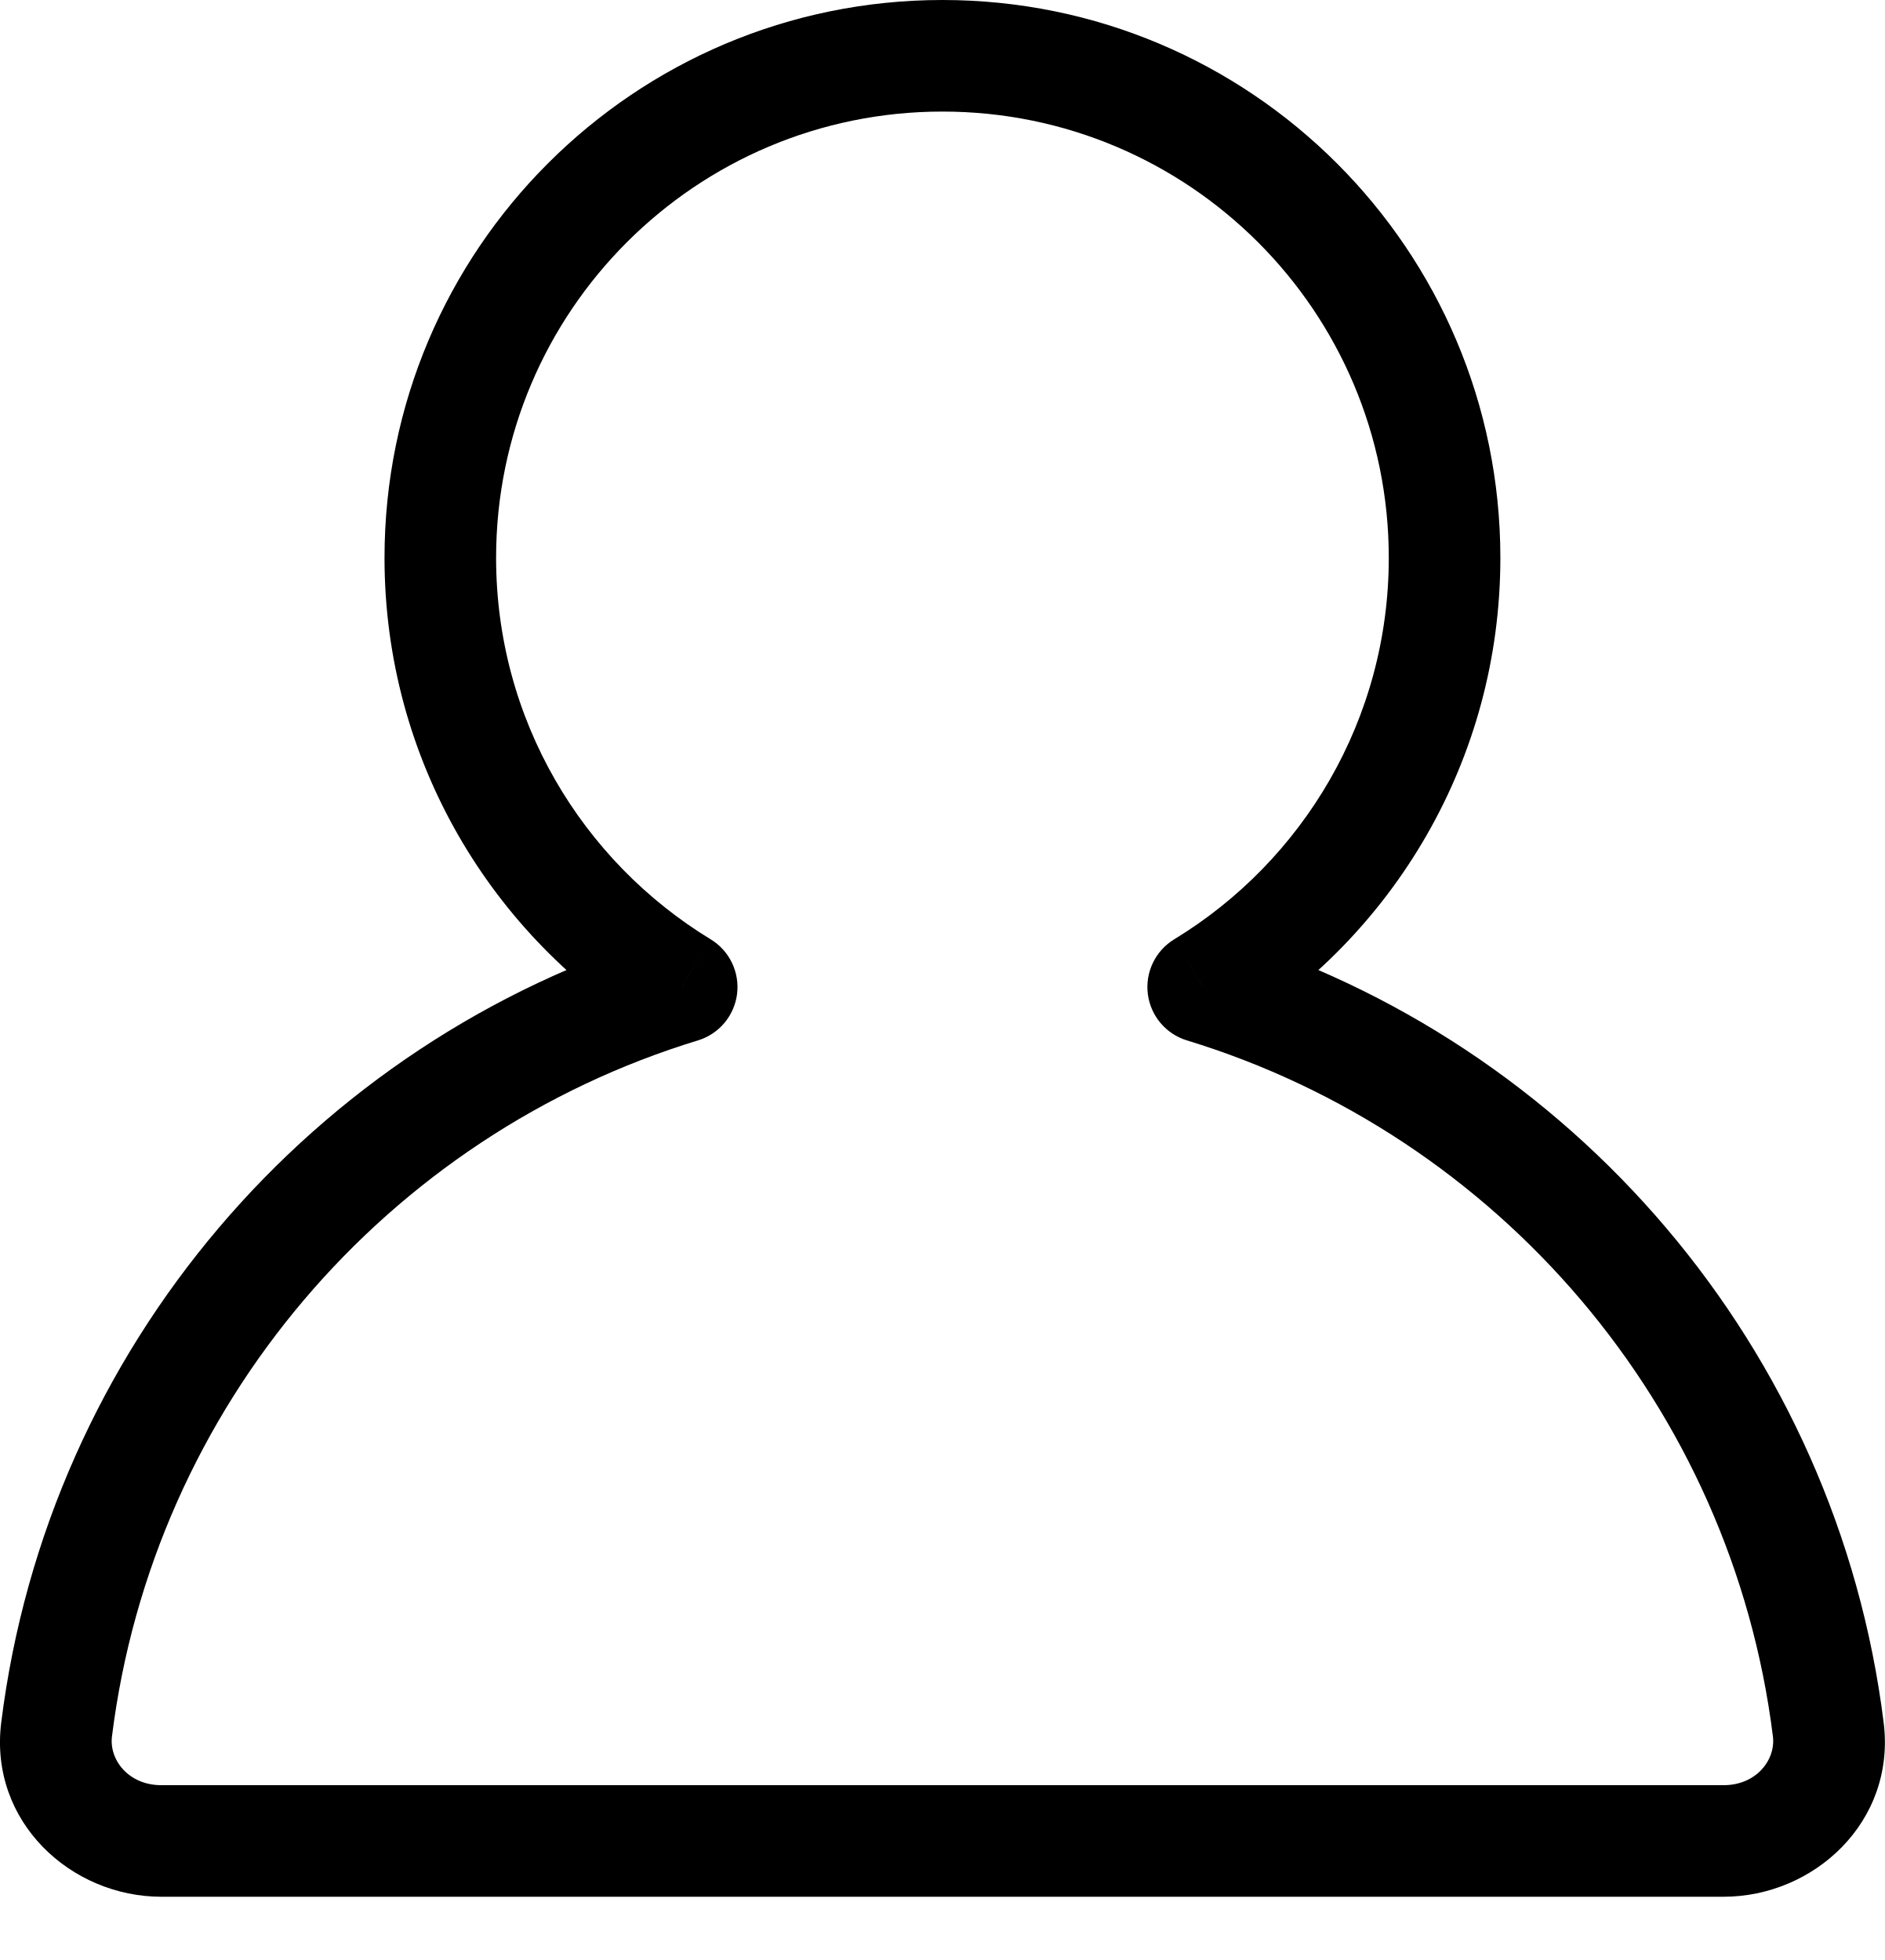
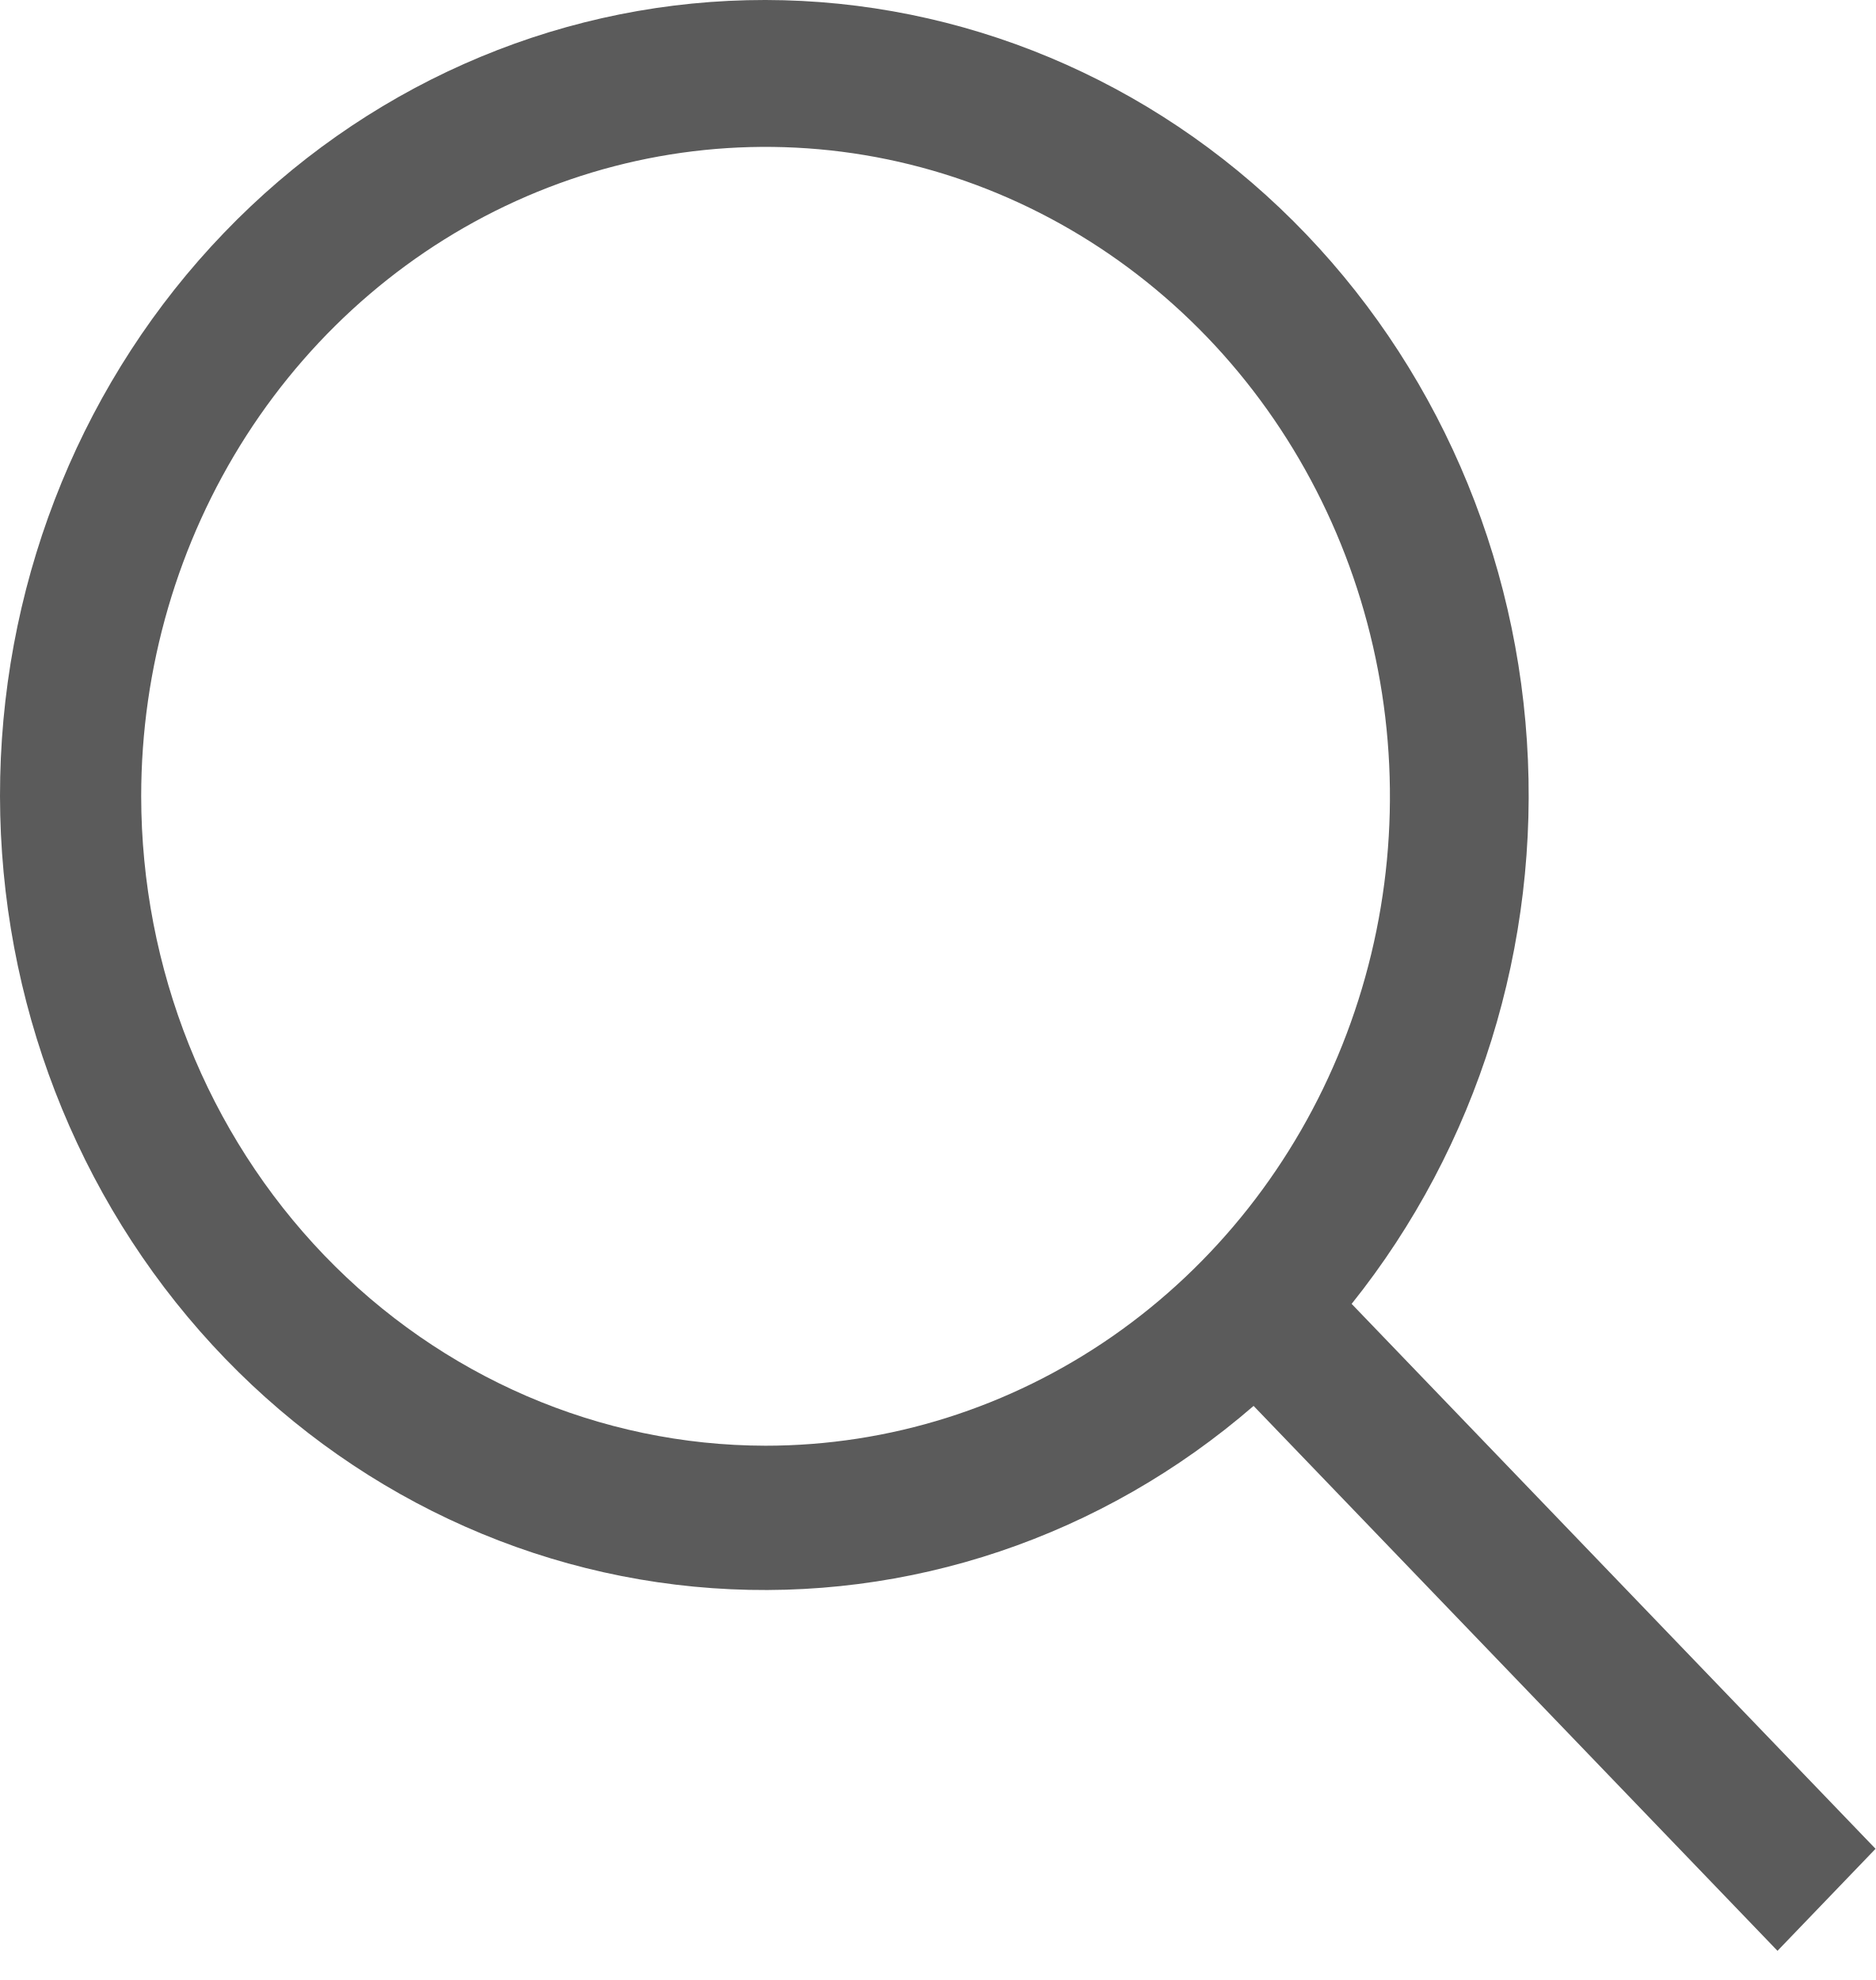
- <svg xmlns="http://www.w3.org/2000/svg" width="25" height="26" viewBox="0 0 25 26" fill="none">
-   <path d="M15.958 13.094L15.573 12.461C15.324 12.613 15.188 12.897 15.224 13.186C15.261 13.475 15.463 13.716 15.742 13.801L15.958 13.094ZM9.042 13.094L9.258 13.801C9.537 13.716 9.739 13.475 9.776 13.186C9.812 12.897 9.676 12.613 9.427 12.461L9.042 13.094ZM18.42 7.4C18.42 9.543 17.282 11.421 15.573 12.461L16.343 13.726C18.474 12.428 19.9 10.081 19.9 7.4H18.42ZM12.5 1.48C15.77 1.48 18.42 4.131 18.42 7.4H19.9C19.9 3.313 16.587 0 12.5 0V1.48ZM6.58 7.4C6.58 4.131 9.23 1.48 12.5 1.48V0C8.413 0 5.1 3.313 5.1 7.4H6.58ZM9.427 12.461C7.718 11.421 6.58 9.543 6.58 7.4H5.1C5.1 10.081 6.526 12.428 8.657 13.726L9.427 12.461ZM8.826 12.386C4.154 13.81 0.635 17.88 0.016 22.852L1.485 23.035C2.031 18.651 5.135 15.059 9.258 13.801L8.826 12.386ZM0.016 22.852C-0.147 24.167 0.942 25.161 2.14 25.161V23.681C1.703 23.681 1.447 23.343 1.485 23.035L0.016 22.852ZM2.14 25.161H22.86V23.681H2.14V25.161ZM22.86 25.161C24.058 25.161 25.147 24.167 24.984 22.852L23.515 23.035C23.553 23.343 23.297 23.681 22.86 23.681V25.161ZM24.984 22.852C24.365 17.88 20.846 13.81 16.174 12.386L15.742 13.801C19.865 15.059 22.969 18.651 23.515 23.035L24.984 22.852Z" fill="black" />
+ <svg xmlns="http://www.w3.org/2000/svg" width="18" height="19" viewBox="0 0 18 19" fill="none">
+   <path d="M18 17.741L12.972 12.512C14.18 11.003 14.783 9.068 14.654 7.109C14.526 5.151 13.676 3.319 12.282 1.995C10.888 0.671 9.056 -0.043 7.169 0.002C5.282 0.047 3.483 0.846 2.149 2.235C0.814 3.623 0.045 5.493 0.002 7.456C-0.041 9.419 0.645 11.323 1.918 12.773C3.191 14.223 4.953 15.107 6.836 15.24C8.72 15.374 10.58 14.748 12.031 13.491L17.059 18.72L18 17.741ZM1.355 7.641C1.355 6.409 1.707 5.204 2.365 4.179C3.024 3.154 3.959 2.356 5.054 1.884C6.149 1.412 7.354 1.289 8.516 1.529C9.679 1.77 10.746 2.363 11.585 3.235C12.422 4.106 12.993 5.217 13.224 6.426C13.456 7.634 13.337 8.887 12.883 10.026C12.43 11.165 11.662 12.138 10.677 12.823C9.691 13.508 8.533 13.873 7.347 13.873C5.759 13.871 4.236 13.214 3.112 12.046C1.989 10.877 1.357 9.294 1.355 7.641Z" fill="#5B5B5B" />
</svg>
